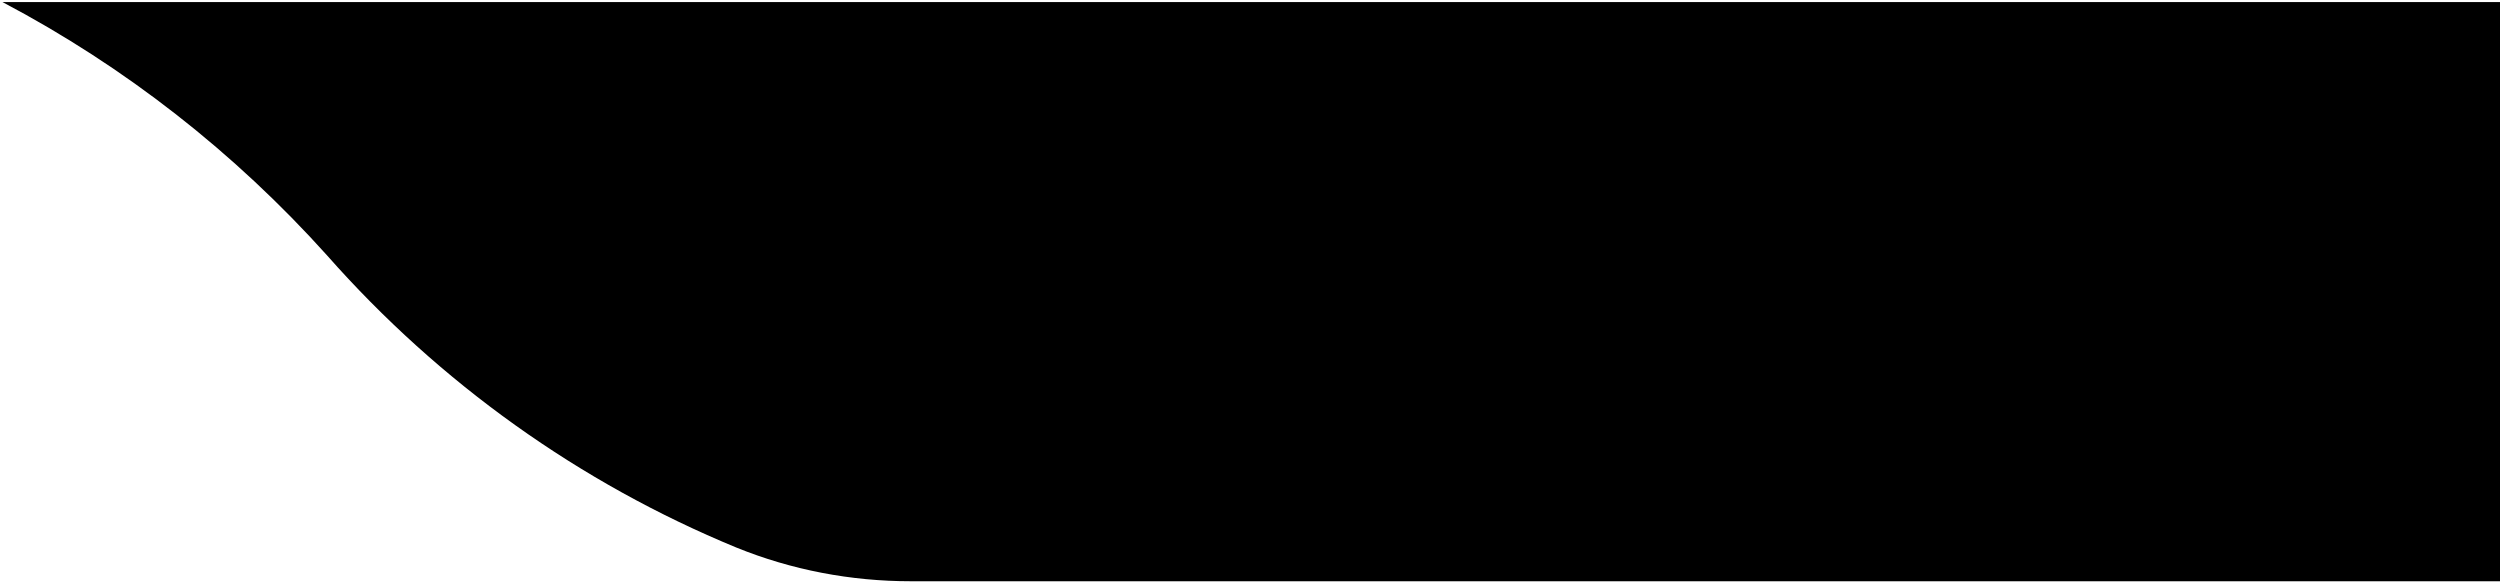
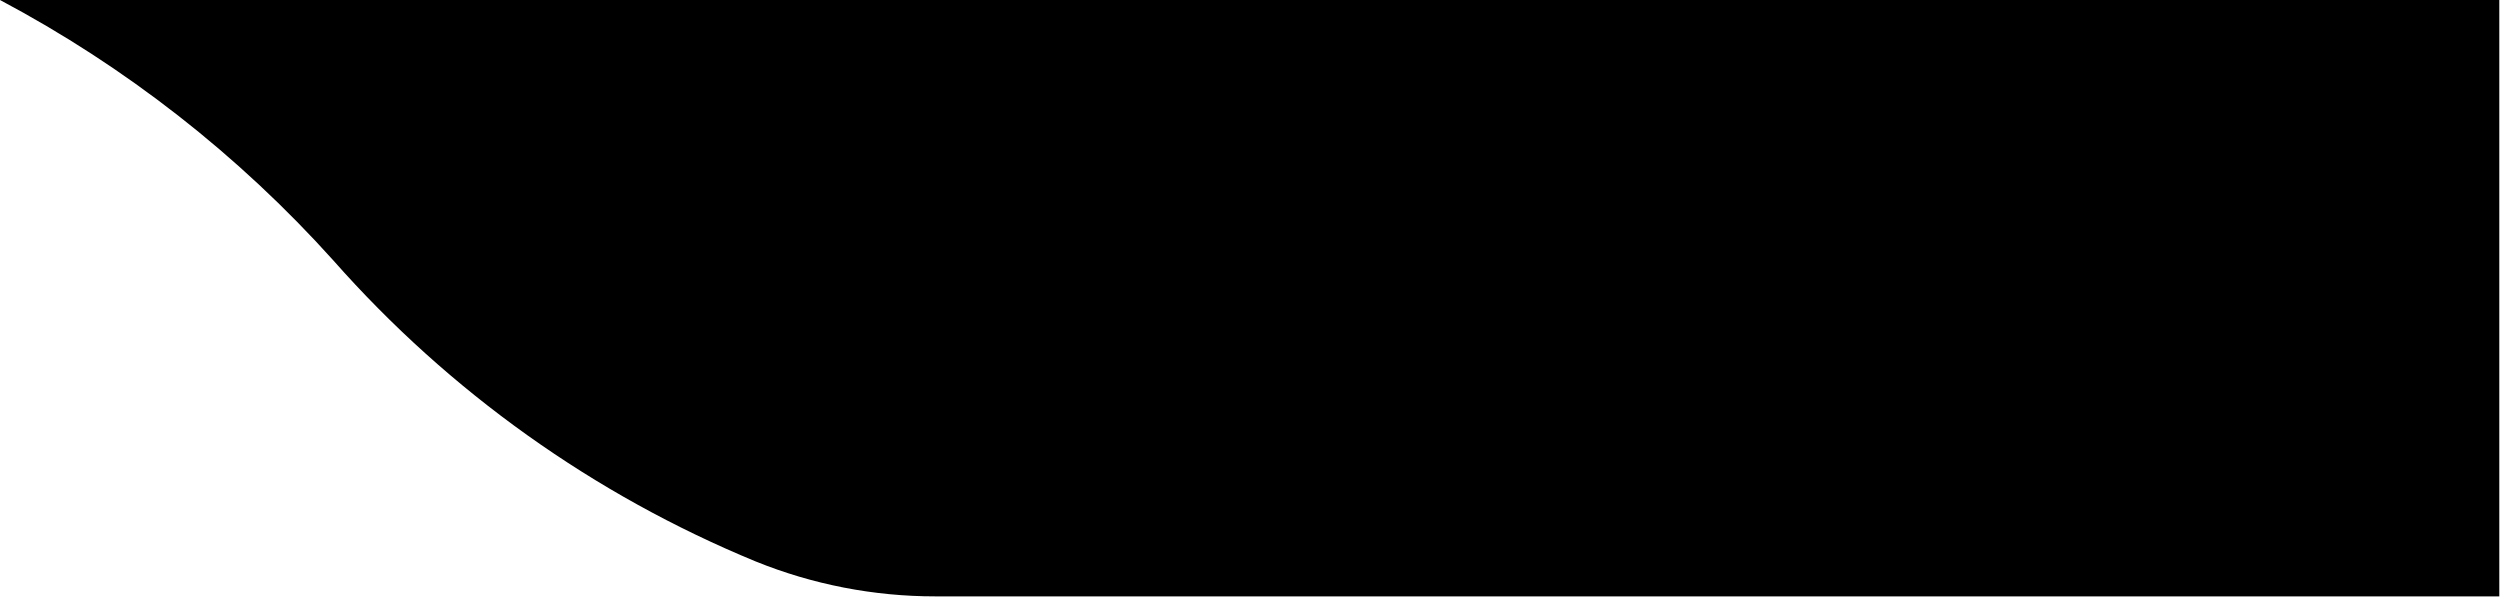
- <svg xmlns="http://www.w3.org/2000/svg" version="1.1" id="Layer_1" x="0px" y="0px" viewBox="0 0 600 140" style="enable-background:new 0 0 600 140;" xml:space="preserve">
-   <g id="OBJECTS">
-     <path d="M600,0.5H0.6C30,16,56.3,36.6,78.5,61.3c27,30.6,60.6,54.6,98.2,70.1c13.3,5.4,27.5,8.1,41.9,8.1H600V0.5z" />
-   </g>
+ <svg xmlns="http://www.w3.org/2000/svg" id="Layer_1" data-name="Layer 1" viewBox="0 0 300 71.565">
+   <path d="M299.916,0H0A145.532,145.532,0,0,1,40.01,31.261,137.474,137.474,0,0,0,90.69,67.377a57.403,57.403,0,0,0,21.552,4.188H299.916Z" />
</svg>
